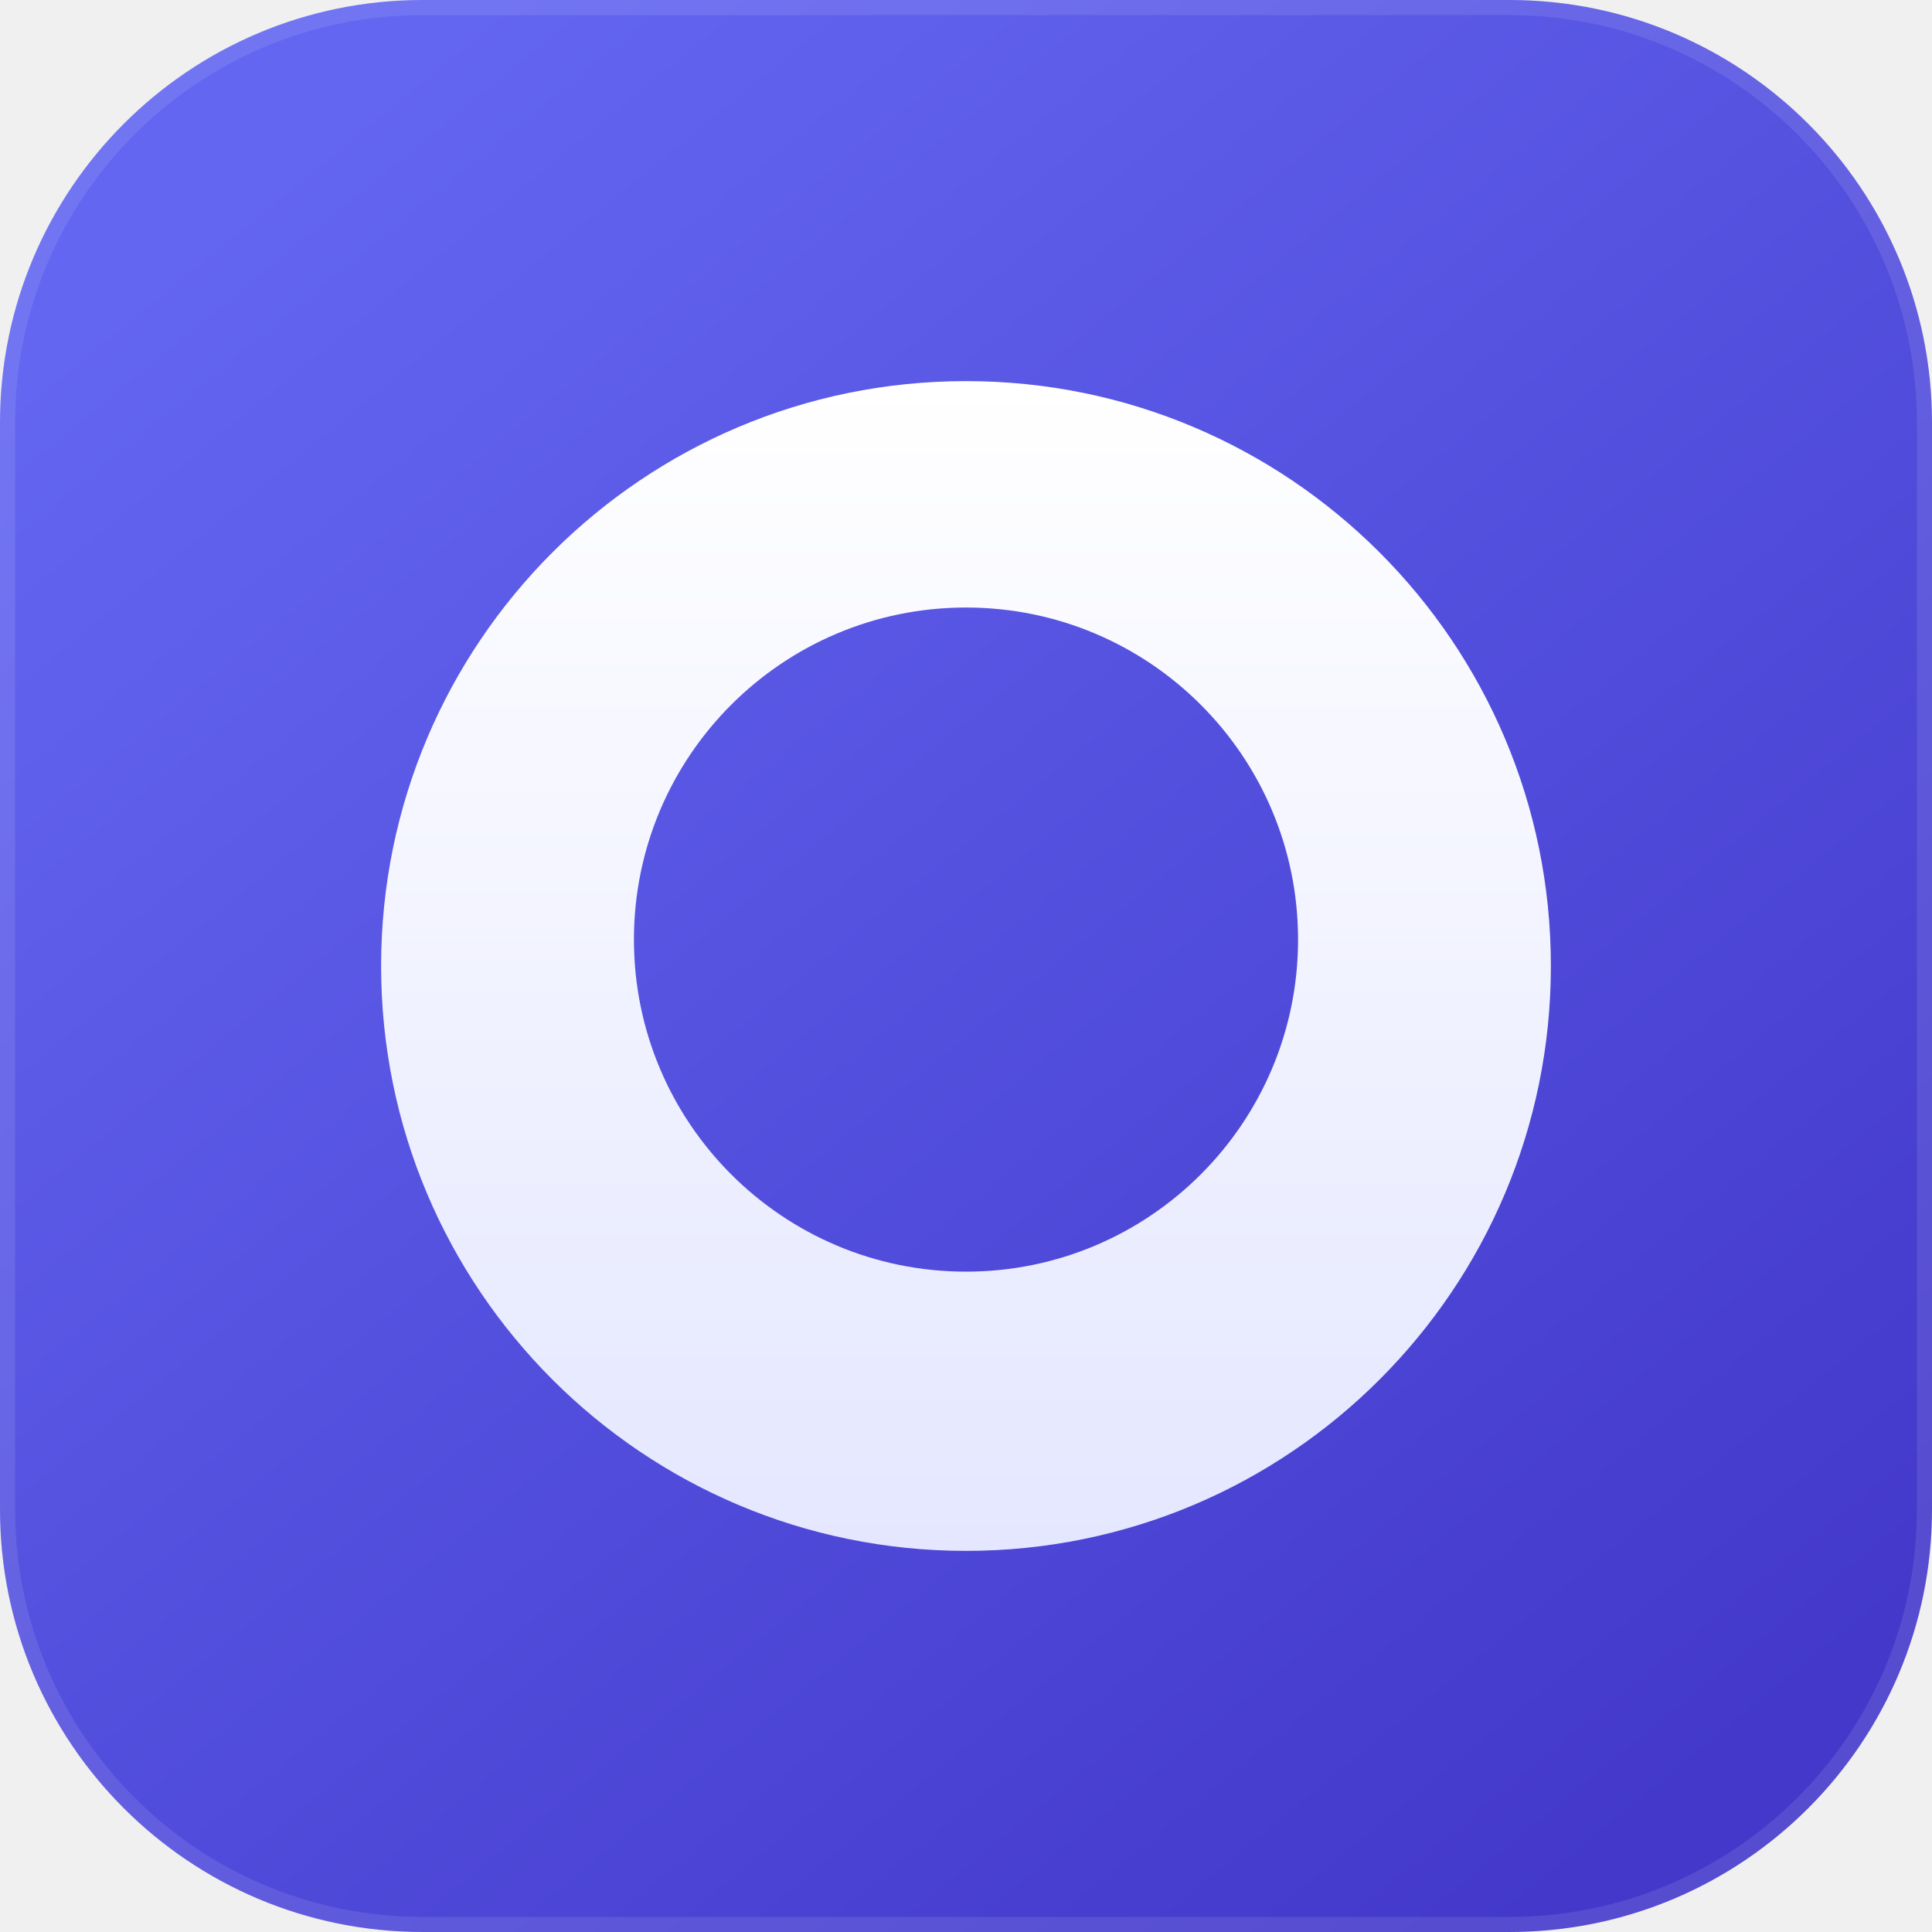
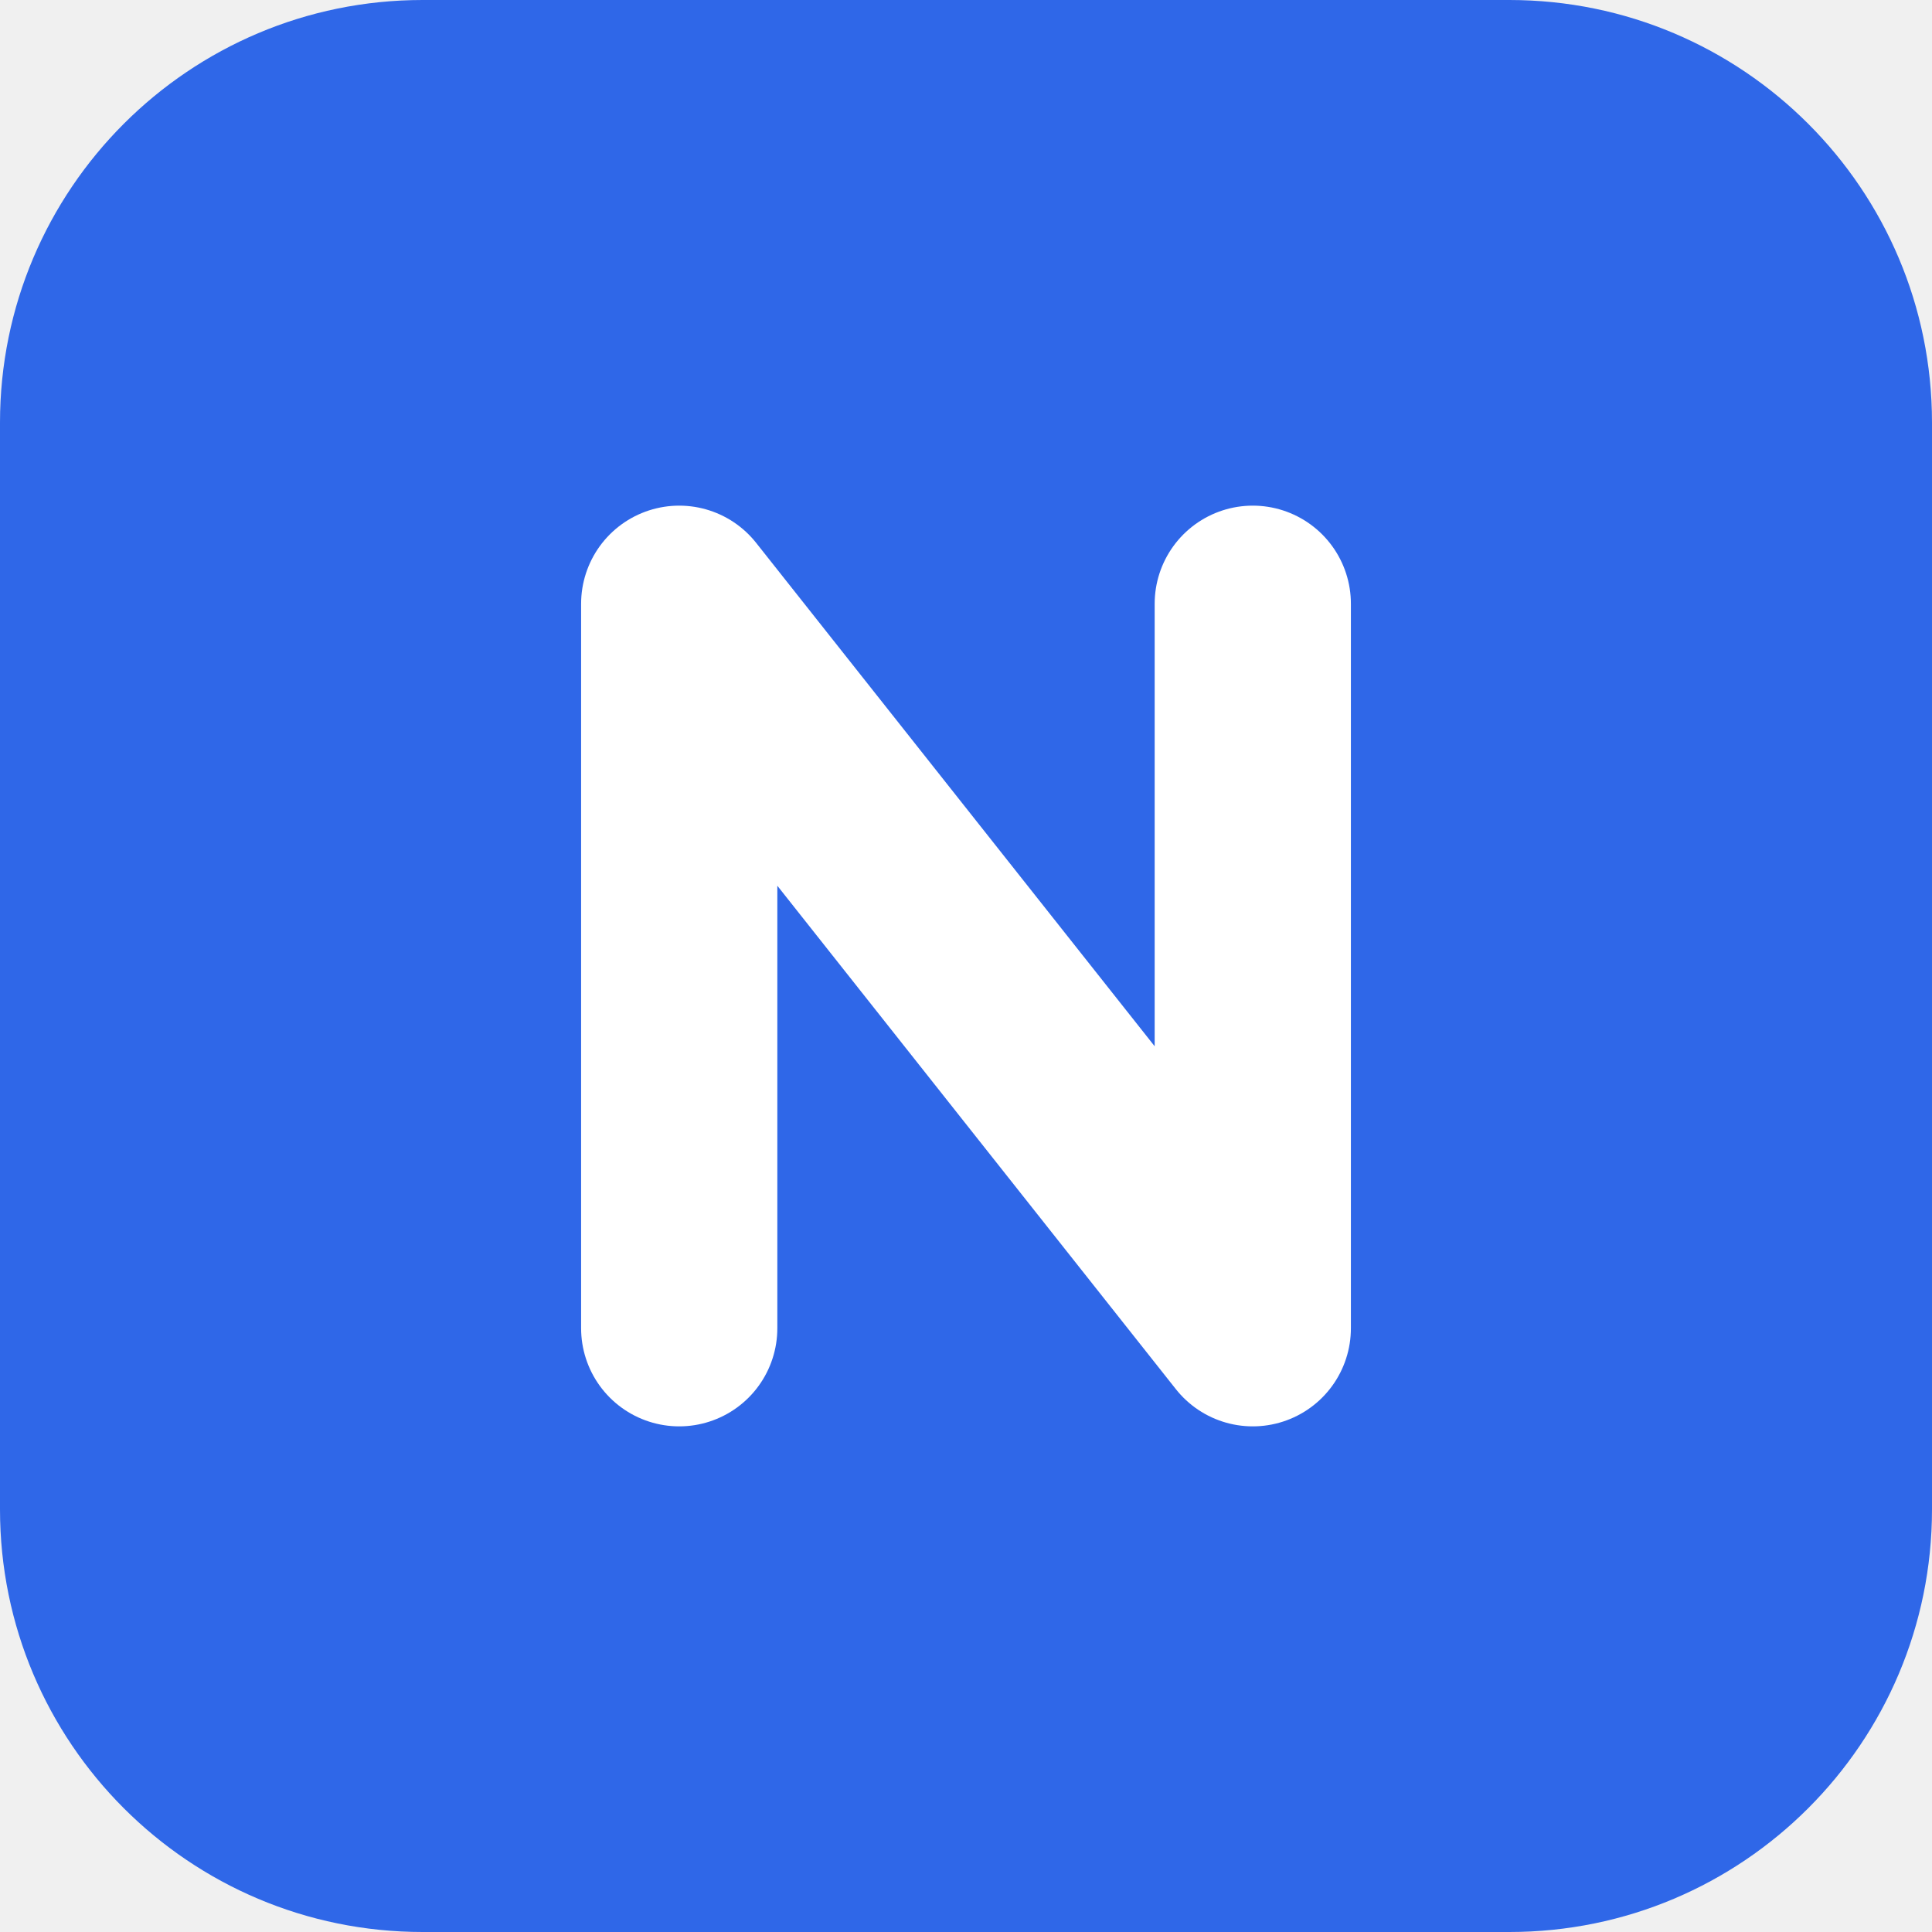
<svg xmlns="http://www.w3.org/2000/svg" viewBox="0 0 1024 1024" fill="none">
-   <defs>
-     <linearGradient id="plate" x1="160" y1="80" x2="880" y2="960" gradientUnits="userSpaceOnUse">
-       <stop stop-color="#6366F1" />
-       <stop offset="1" stop-color="#4338CA" />
-     </linearGradient>
-     <linearGradient id="glyph" x1="512" y1="202" x2="512" y2="822" gradientUnits="userSpaceOnUse">
-       <stop stop-color="#FFFFFF" />
-       <stop offset="1" stop-color="#E4E7FF" />
-     </linearGradient>
-     <mask id="oCut">
-       <rect width="1024" height="1024" fill="#ffffff" />
-       <circle cx="512" cy="498" r="176" fill="#000000" />
-     </mask>
-   </defs>
-   <rect width="1024" height="1024" rx="224" fill="url(#plate)" />
-   <rect x="4" y="4" width="1016" height="1016" rx="220" stroke="#ffffff" stroke-opacity="0.10" stroke-width="8" />
-   <circle cx="512" cy="512" r="310" fill="url(#glyph)" mask="url(#oCut)" />
+   <rect width="1024" height="1024" rx="224" fill="#2F67E8" />
+   <path d="M360 704V320L664 704V320" stroke="#FFFFFF" stroke-width="104" stroke-linecap="round" stroke-linejoin="round" />
</svg>
